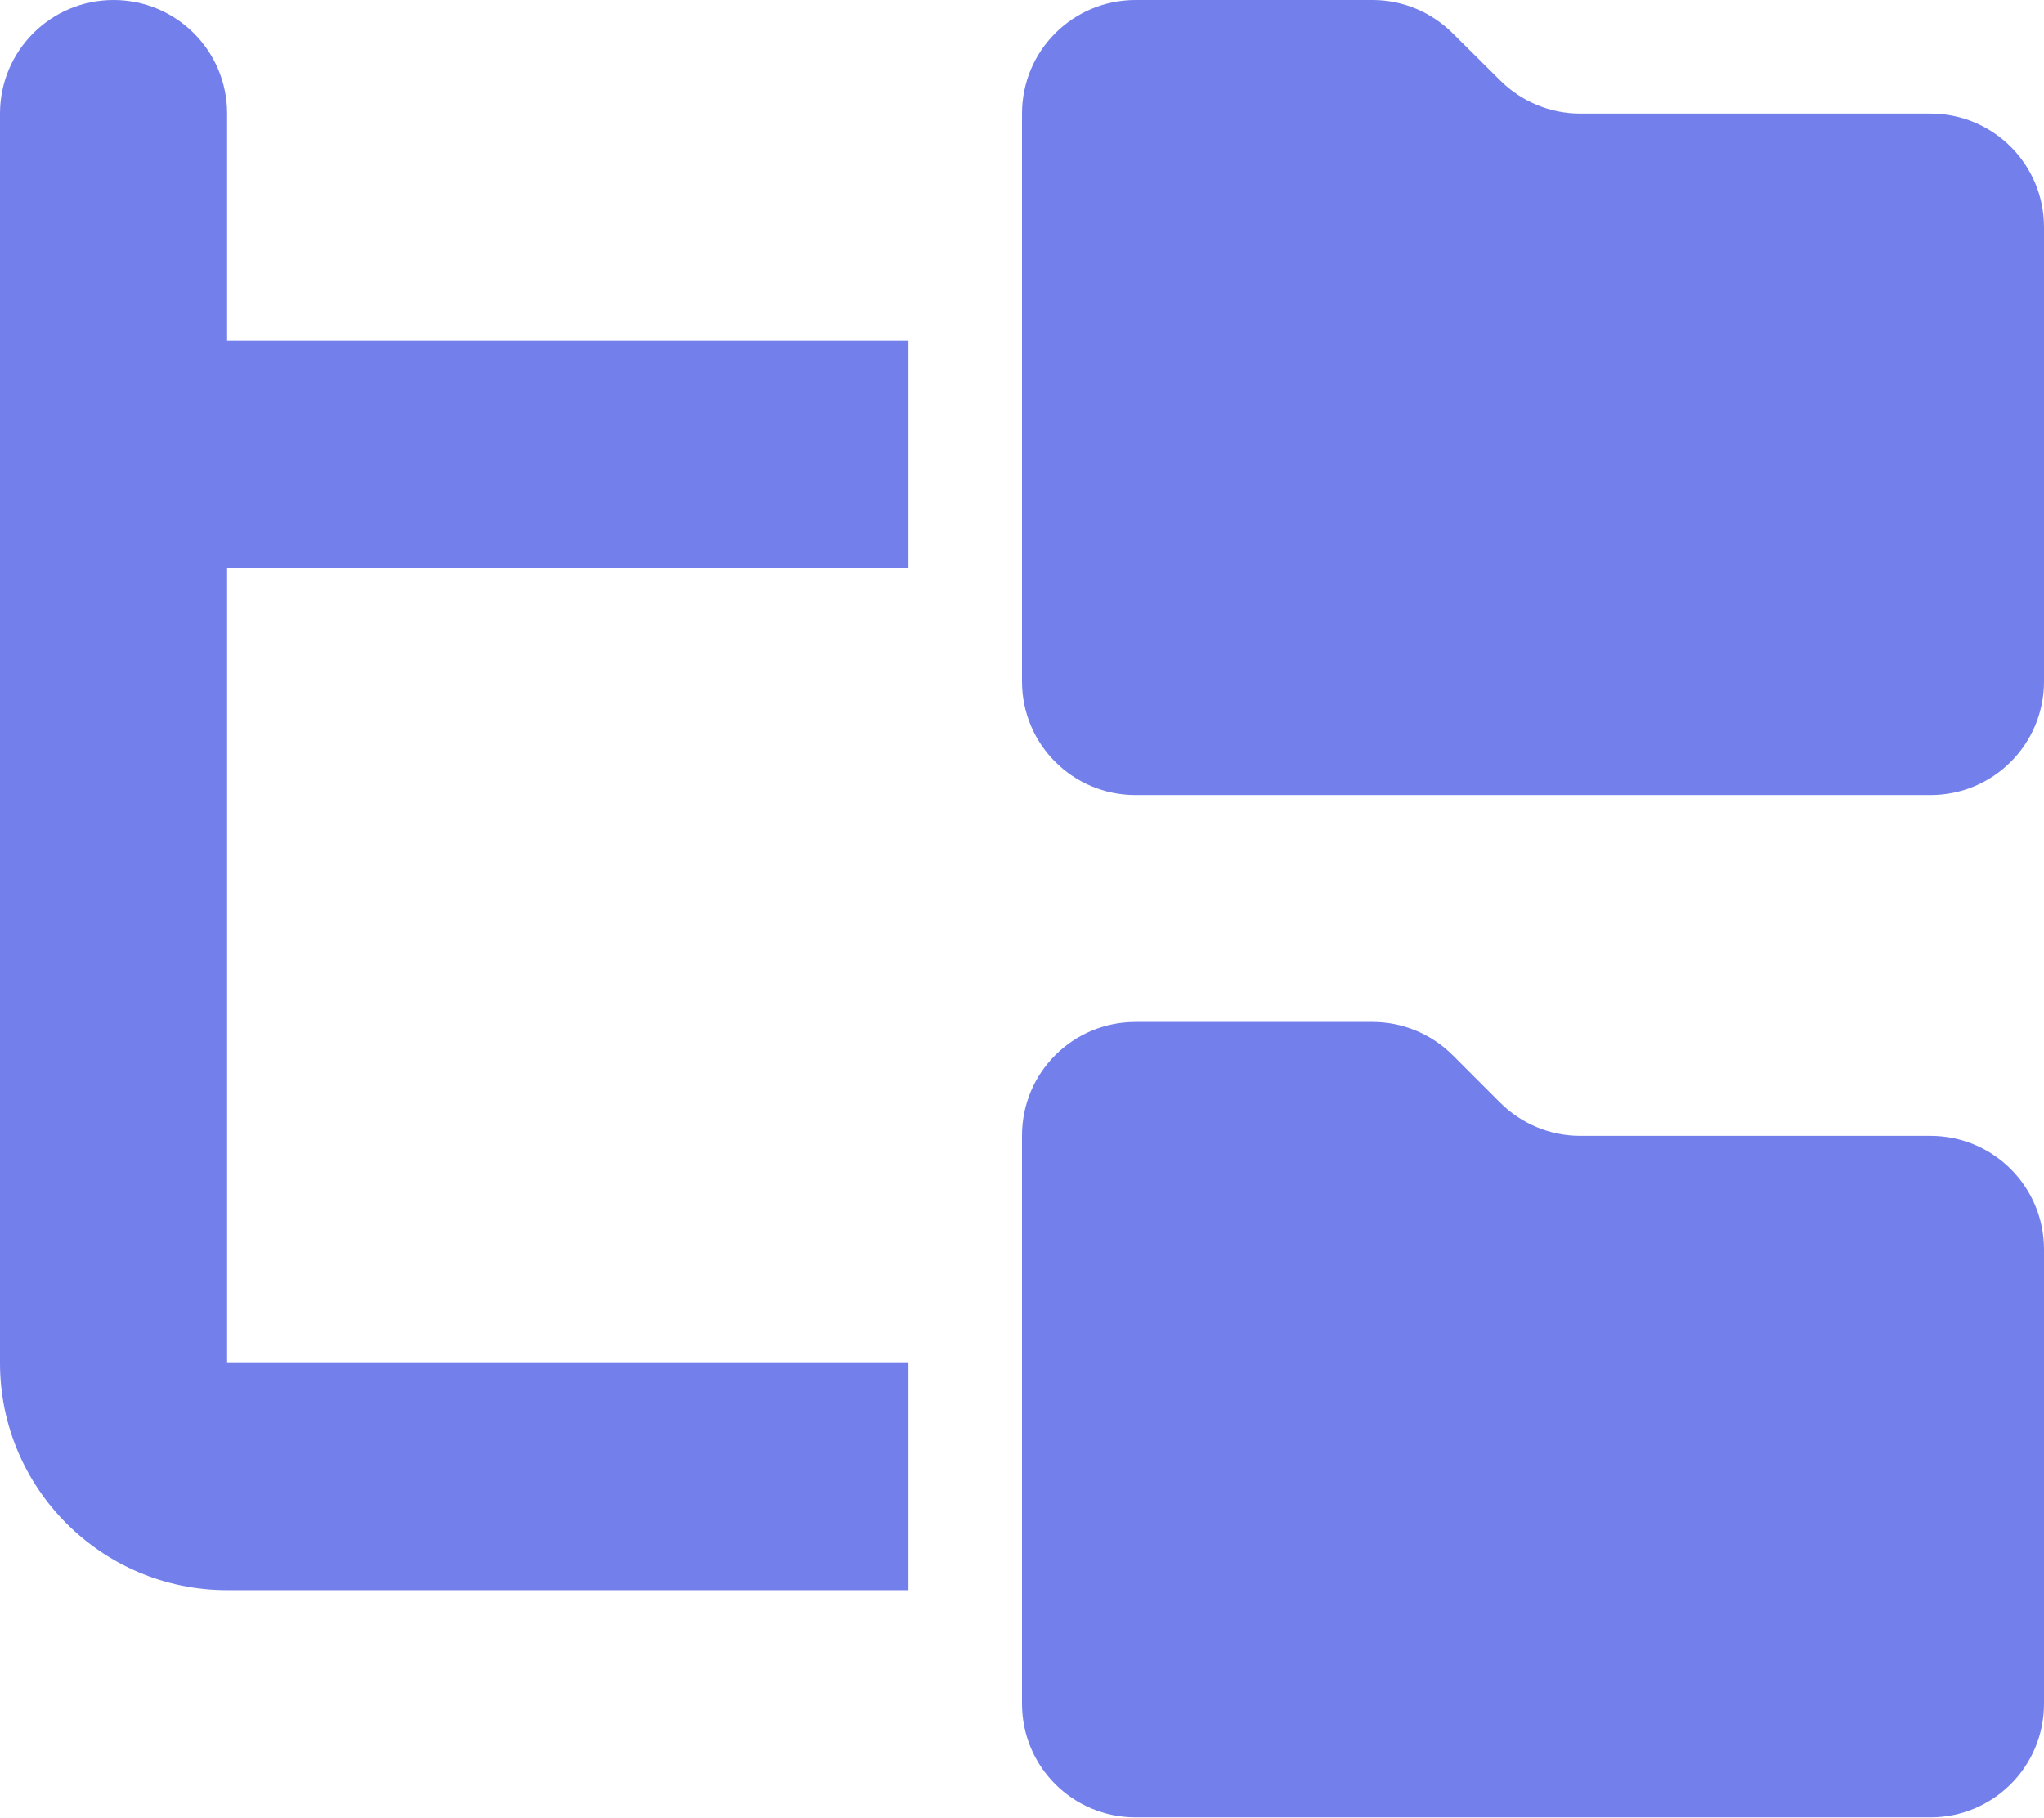
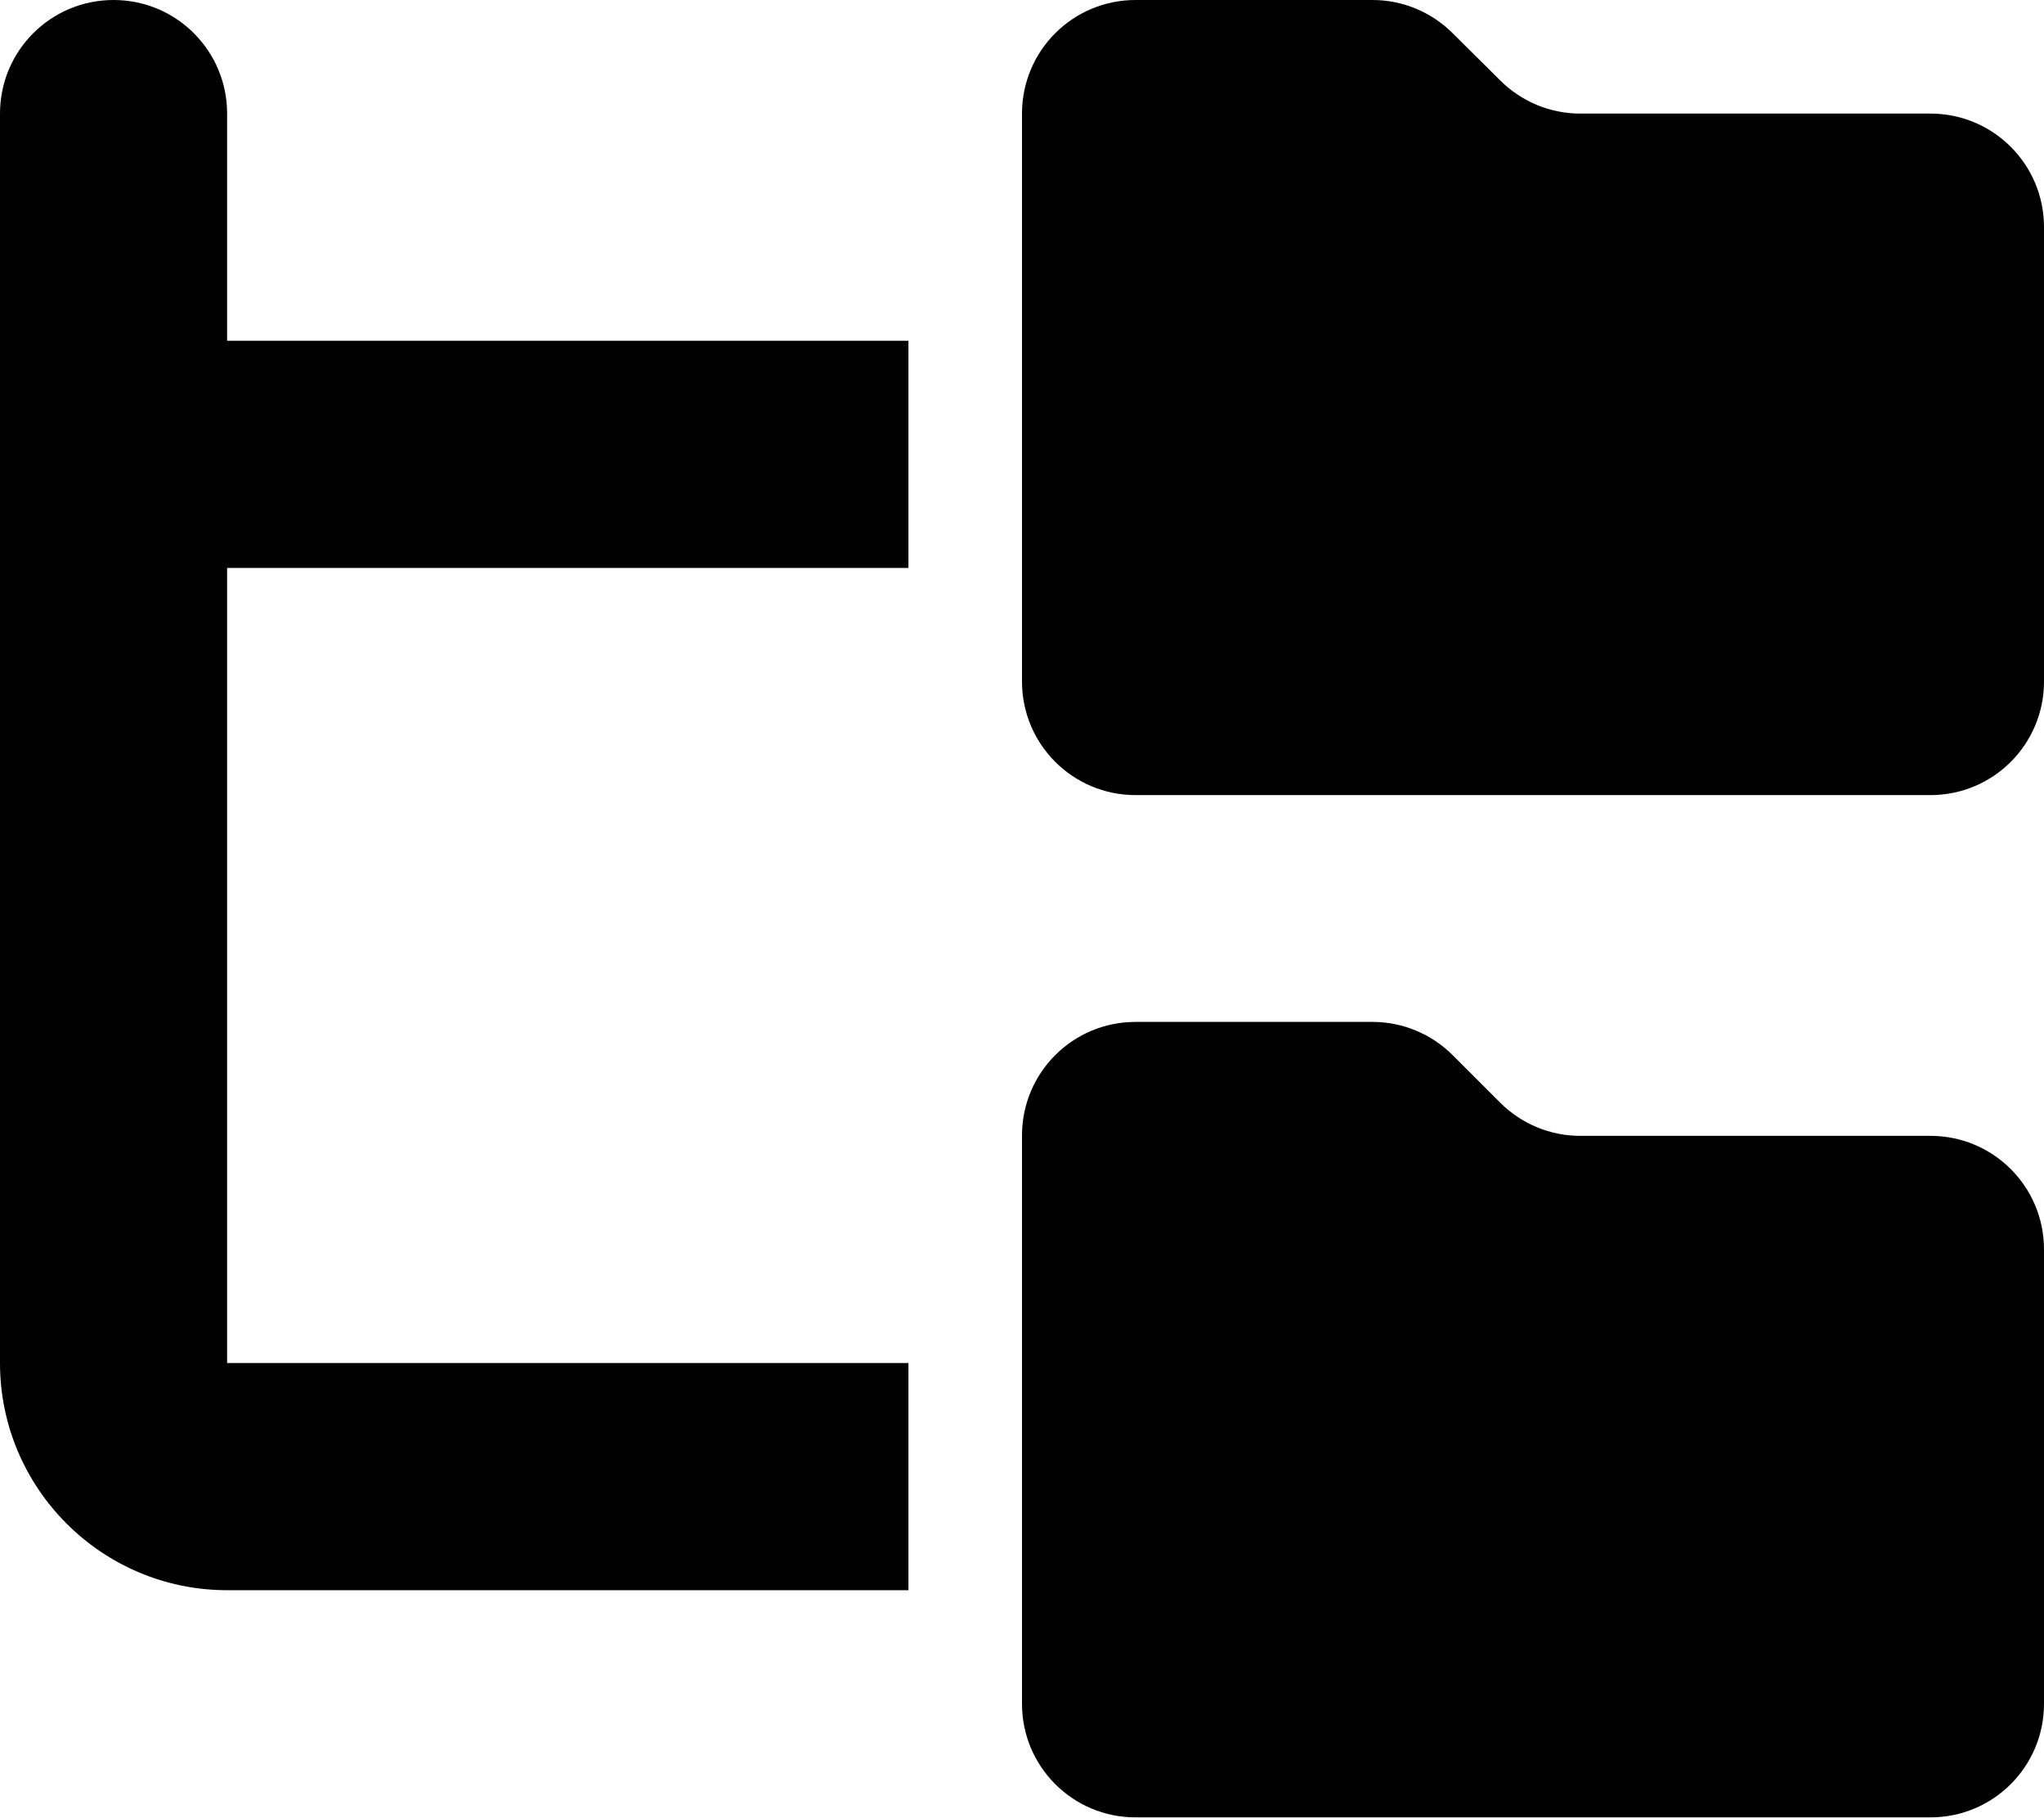
<svg xmlns="http://www.w3.org/2000/svg" height="1em" viewBox="0 0 576 512">
  <style>
-         svg {
-             fill: #7380ec
-         }
+         
    </style>
  <path d="M64 32C64 14.3 49.7 0 32 0S0 14.3 0 32v96V384c0 35.3 28.7 64 64 64H256V384H64V160H256V96H64V32zM288 192c0 17.7 14.3 32 32 32H544c17.7 0 32-14.3 32-32V64c0-17.7-14.3-32-32-32H445.3c-8.5 0-16.6-3.4-22.6-9.4L409.4 9.4c-6-6-14.1-9.4-22.6-9.4H320c-17.7 0-32 14.3-32 32V192zm0 288c0 17.7 14.3 32 32 32H544c17.7 0 32-14.3 32-32V352c0-17.7-14.3-32-32-32H445.3c-8.5 0-16.6-3.4-22.6-9.4l-13.3-13.3c-6-6-14.1-9.4-22.6-9.4H320c-17.7 0-32 14.3-32 32V480z" />
</svg>
